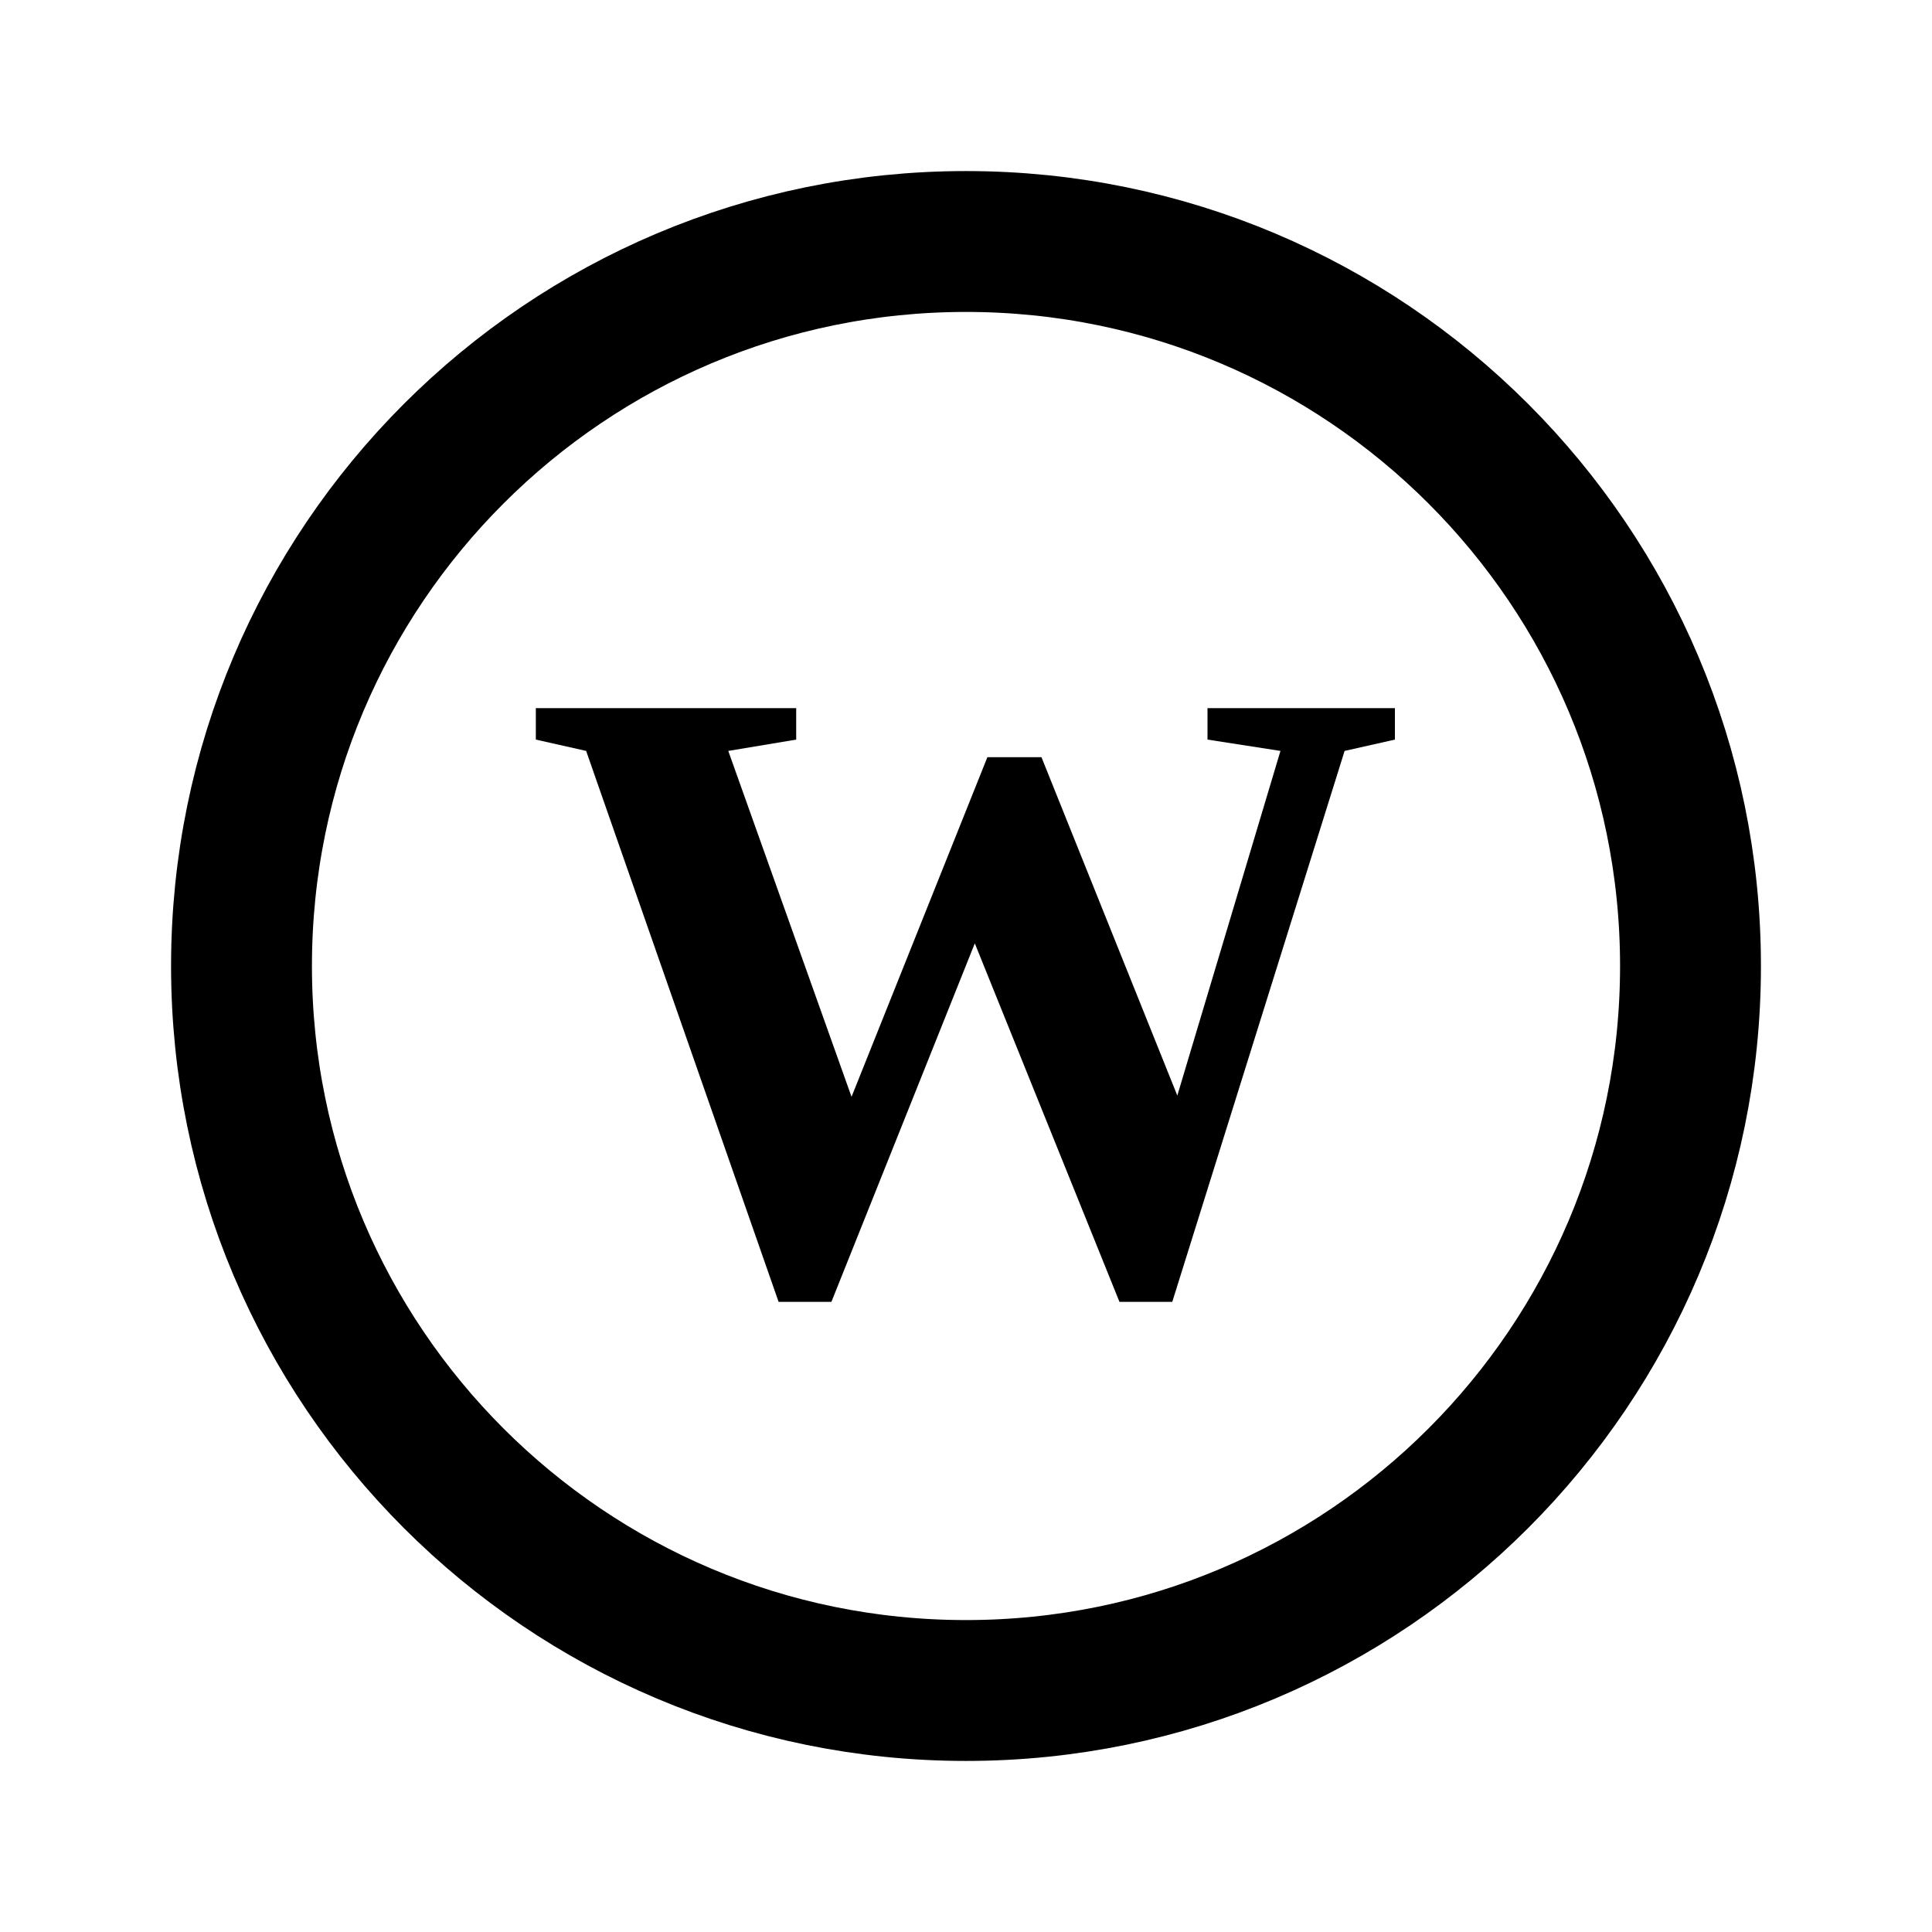
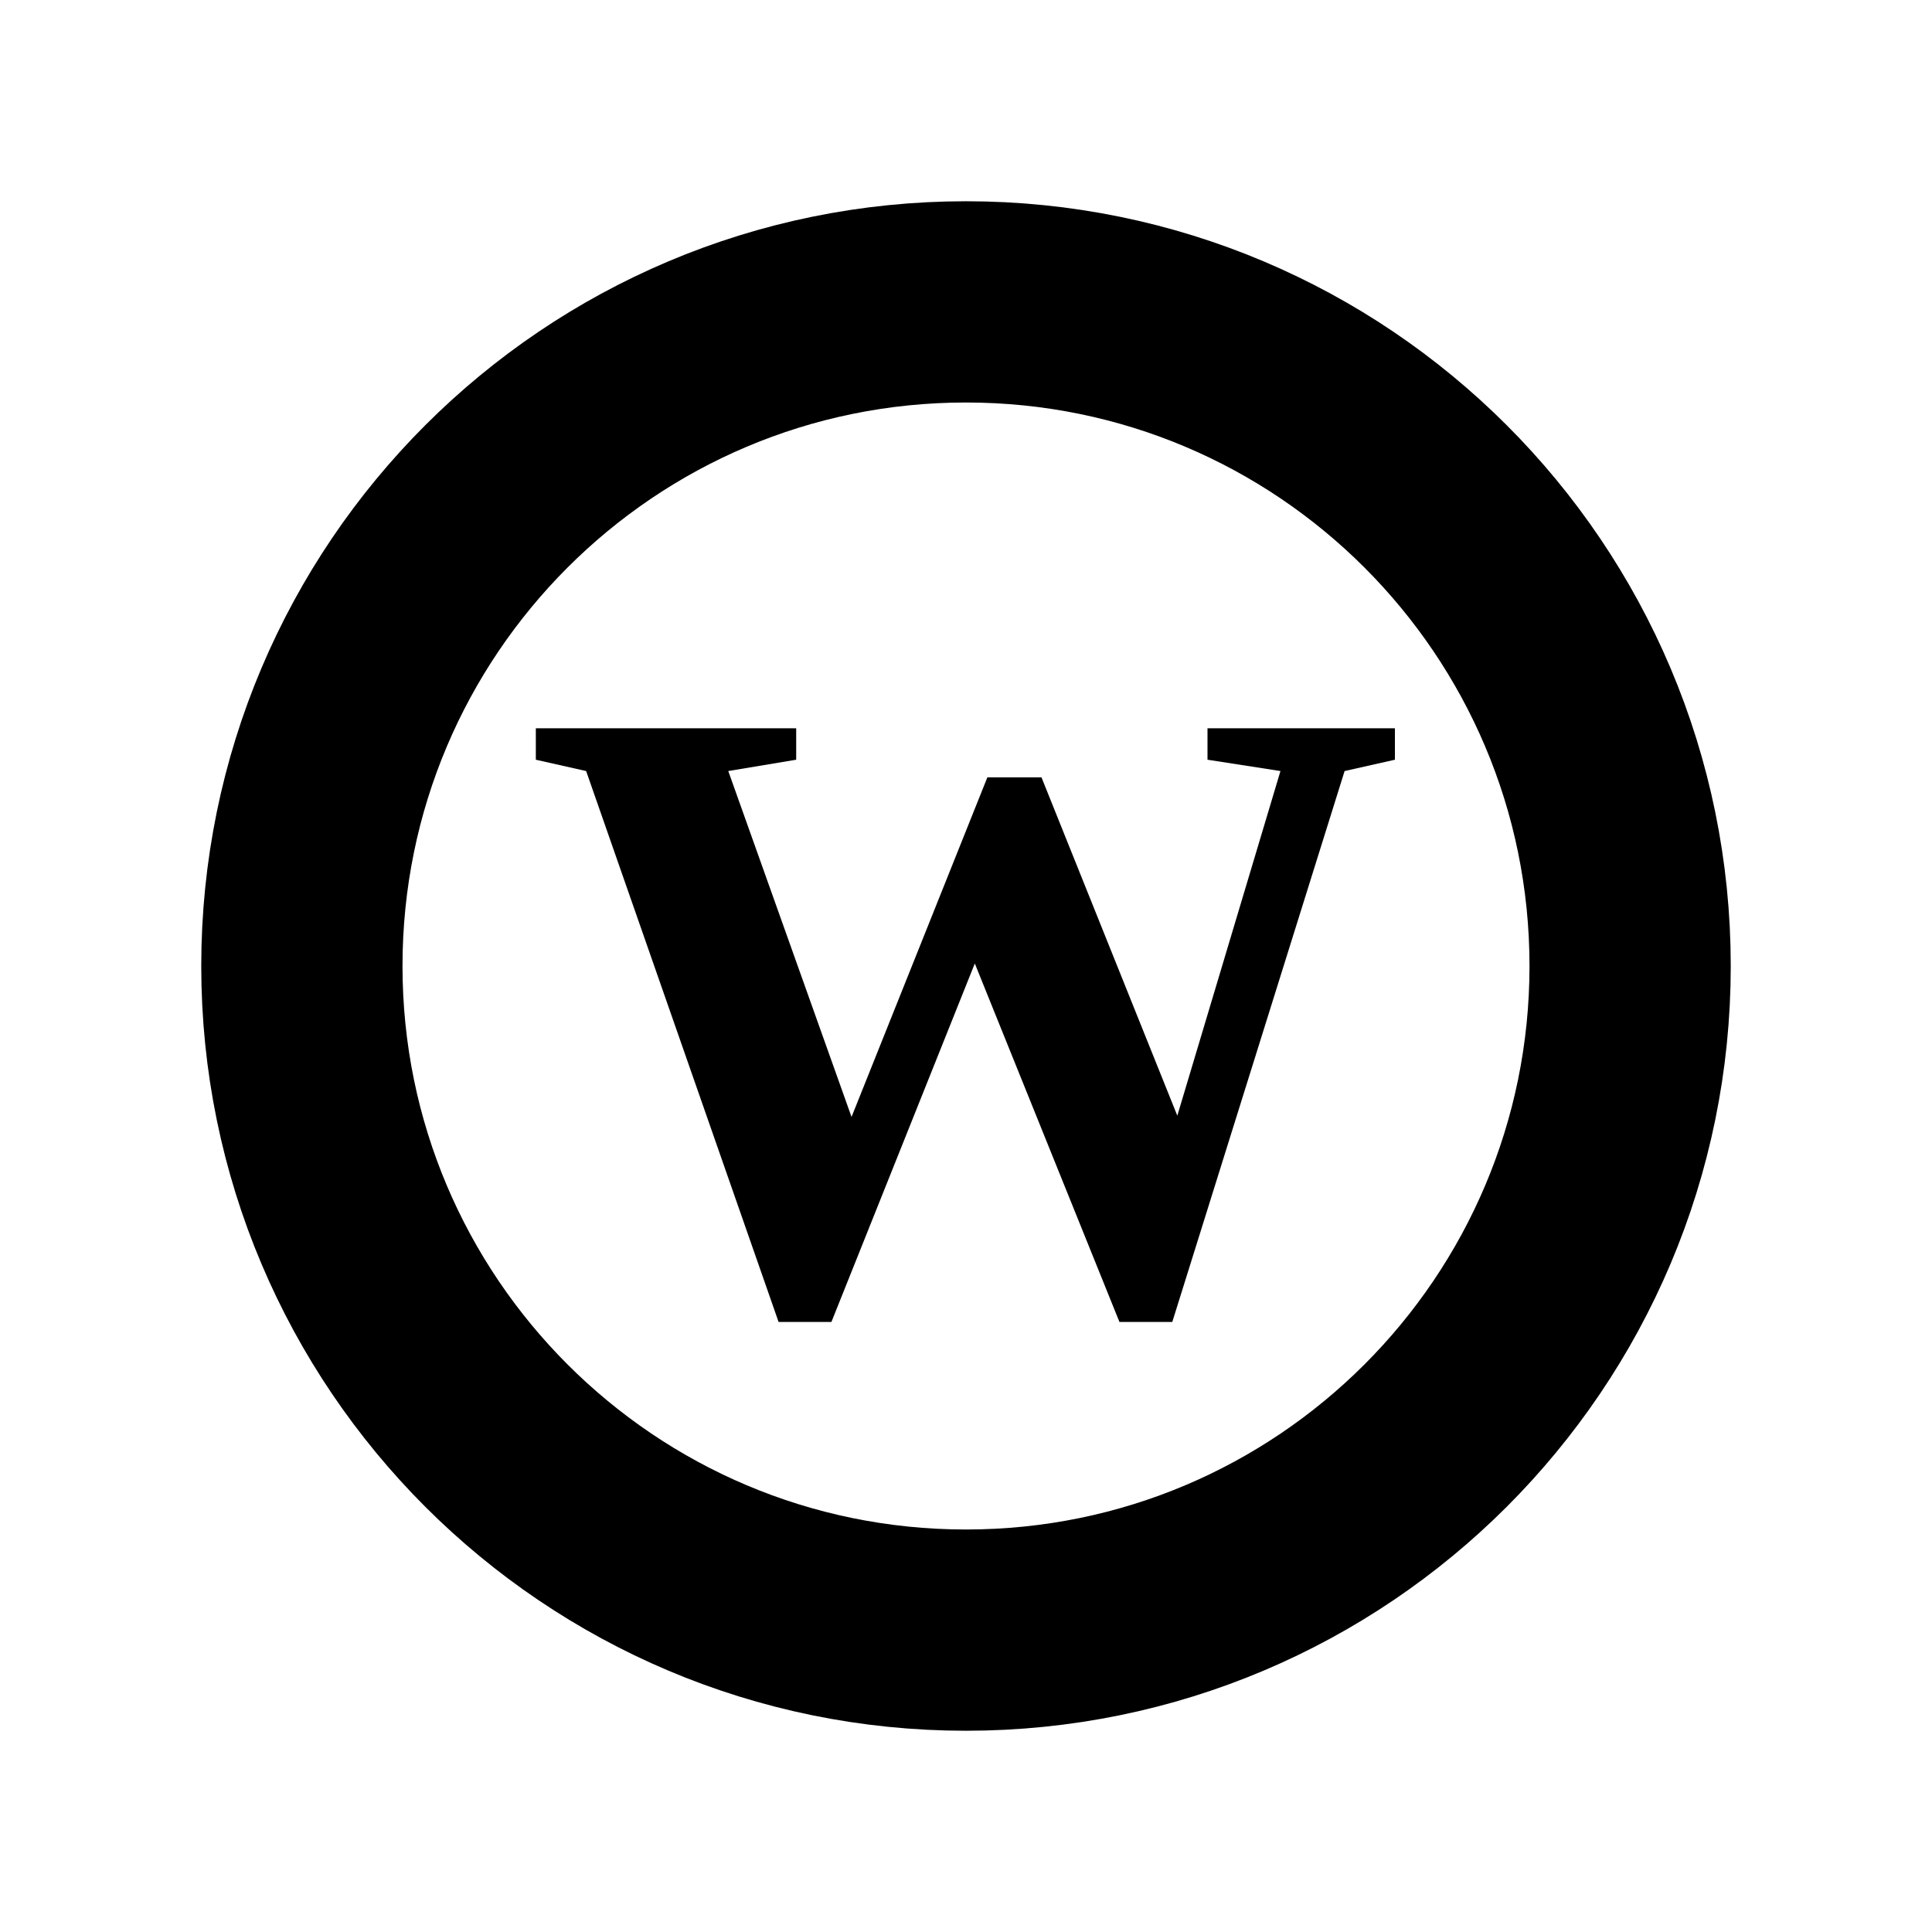
- <svg xmlns="http://www.w3.org/2000/svg" viewBox="0 0 24 24" fill="none">
-   <circle cx="12" cy="12" r="9" fill="none" stroke="currentColor" stroke-width="1.75" />
-   <text x="12" y="16" text-anchor="middle" fill="currentColor" font-size="11" font-weight="700" font-family="Georgia, 'Times New Roman', serif">
+ <svg xmlns="http://www.w3.org/2000/svg" viewBox="0 0 24 24" fill="none" stroke="currentColor" stroke-width="2.5" stroke-linecap="round" stroke-linejoin="round">
+   <path d="M12 3.75a8.25 8.25 0 1 1 0 16.5 8.25 8.25 0 0 1 0-16.5Z" />
+   <text x="12" y="16.25" text-anchor="middle" fill="currentColor" stroke="none" font-size="11" font-weight="700" font-family="Georgia, 'Times New Roman', serif">
    W
  </text>
</svg>
